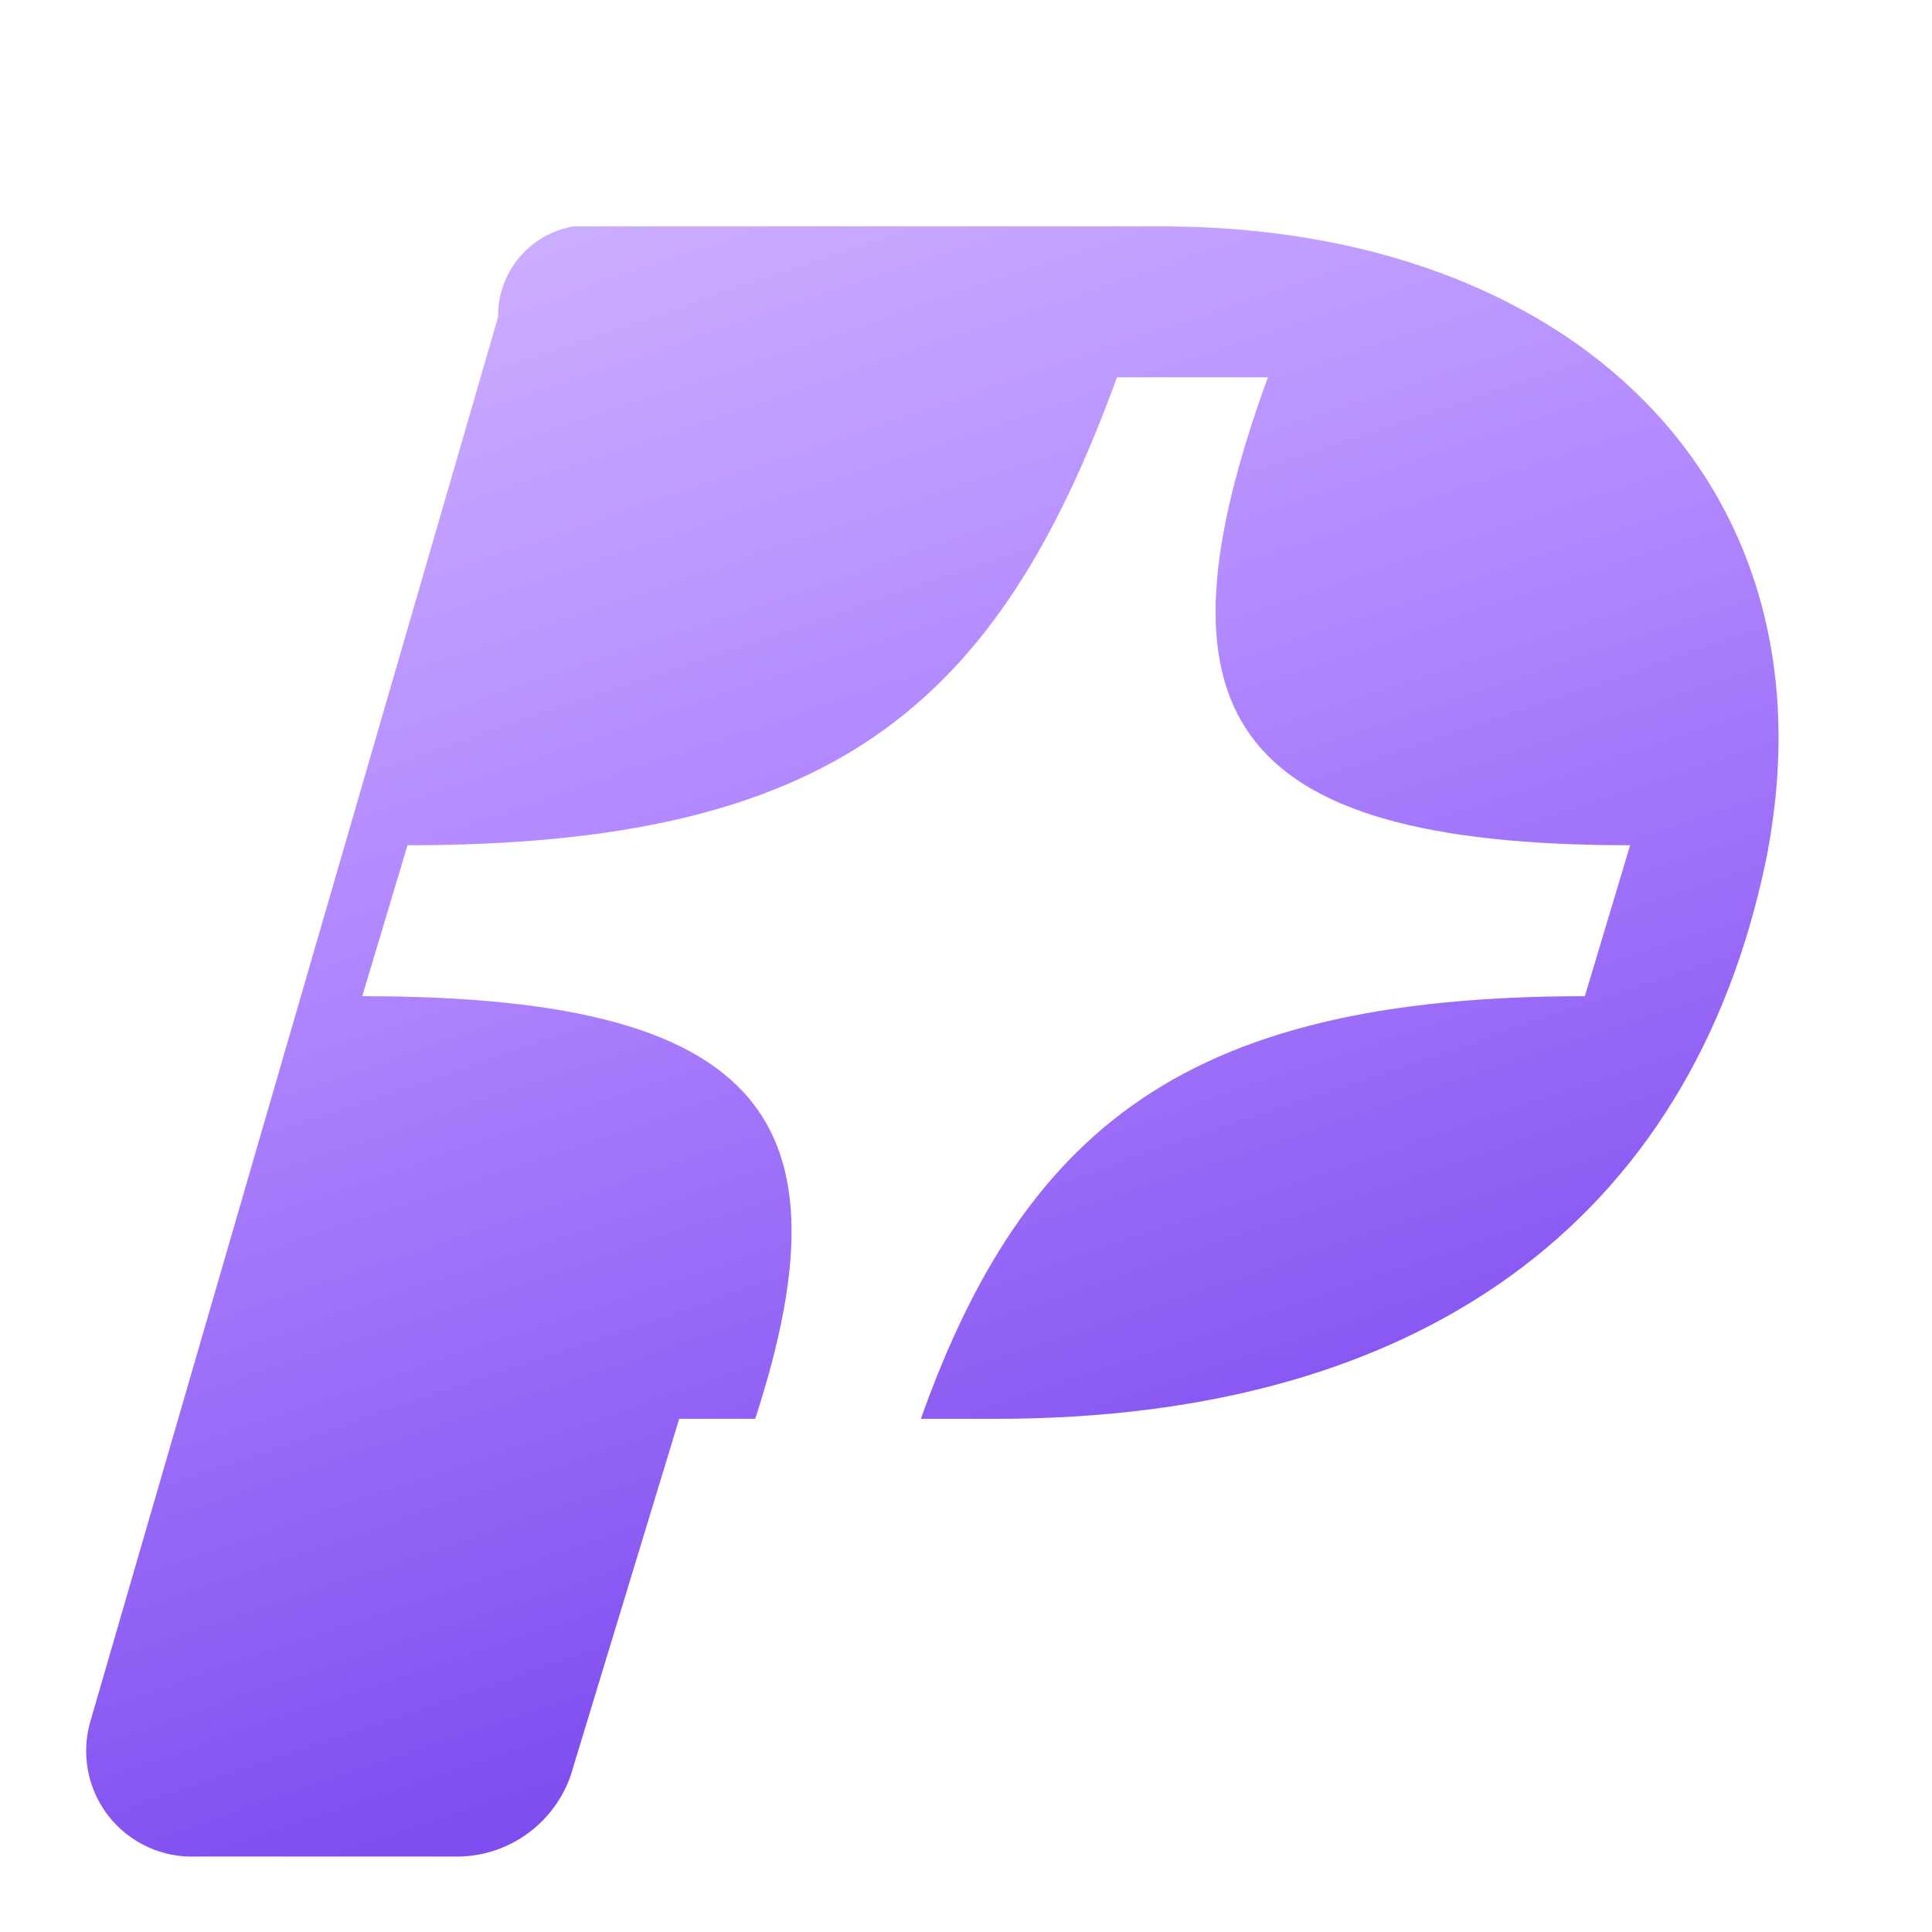
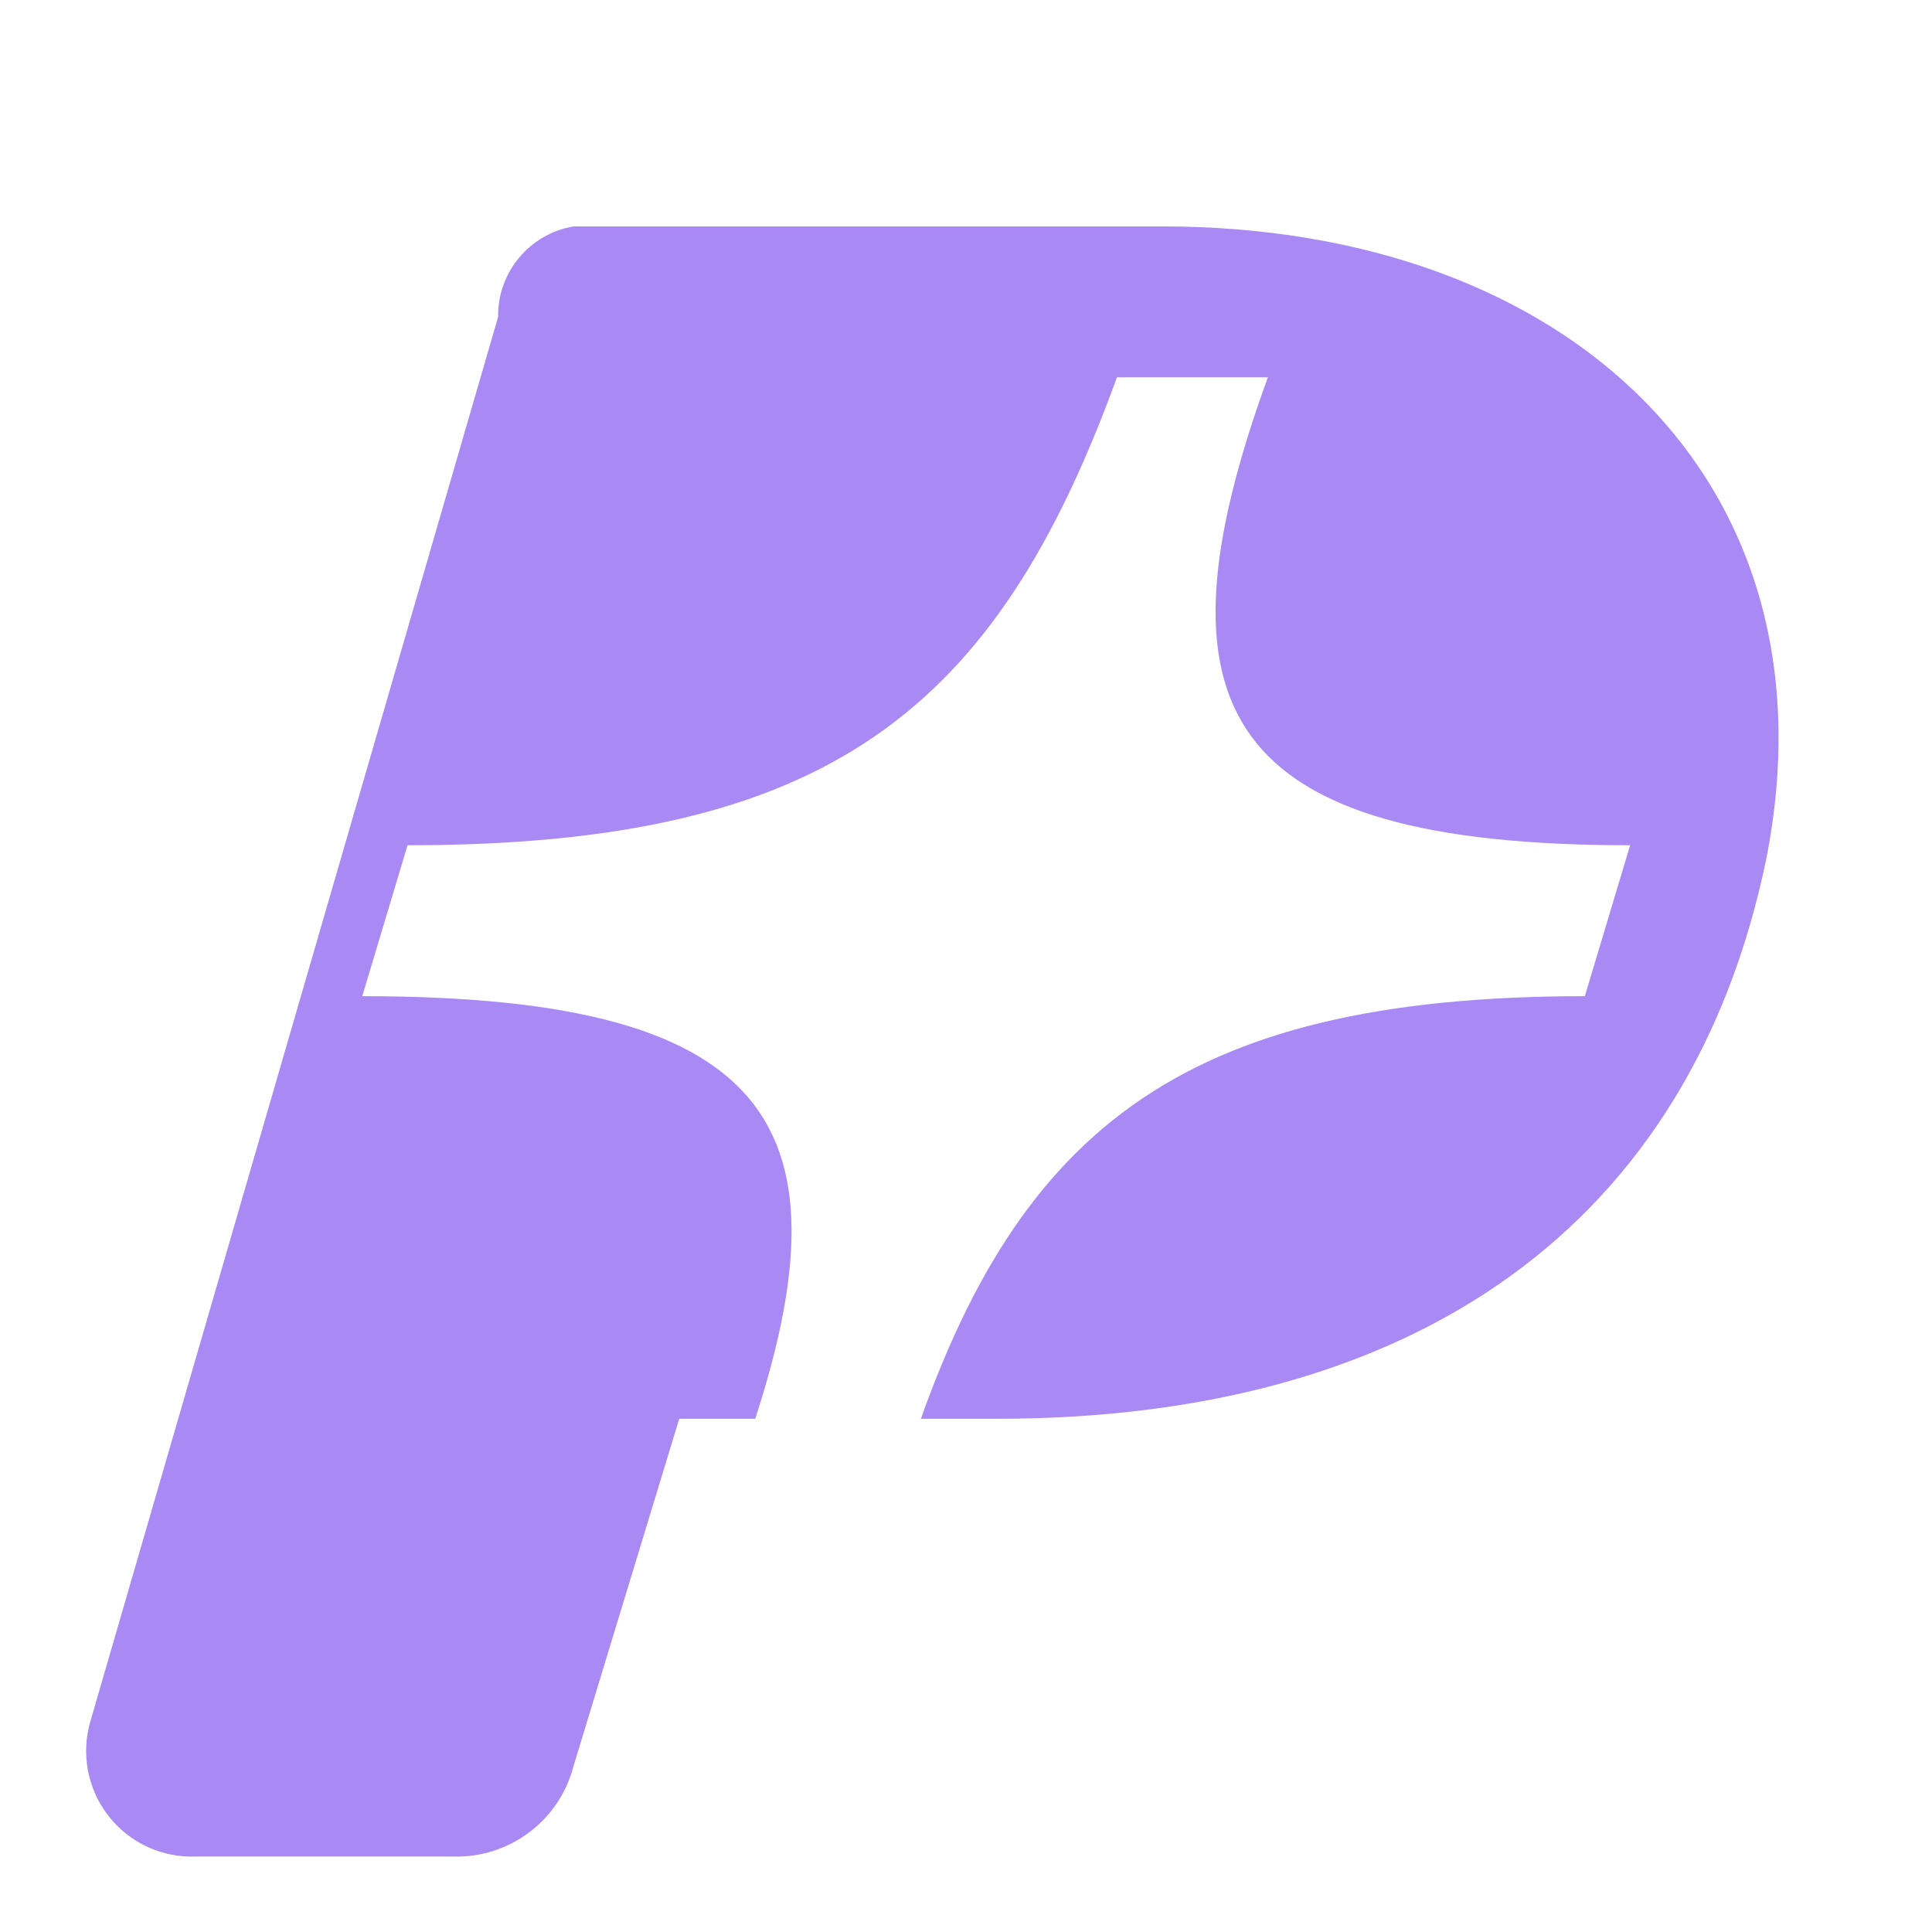
<svg xmlns="http://www.w3.org/2000/svg" viewBox="0 0 128 128" shape-rendering="geometricPrecision">
  <defs>
-     <linearGradient id="p" x1="0" y1="0" x2=".35" y2="1">
-       <stop stop-color="#d2b7ff" />
-       <stop offset=".42" stop-color="#b38aff" />
-       <stop offset="1" stop-color="#7b47ee" />
-     </linearGradient>
    <clipPath id="c">
      <path d="M38 15H77c27 0 45 17 40 42-5 24-23 37-51 37H45l-7 23a8 8 0 0 1-8 6H13a7 7 0 0 1-7-9L33 21a6 6 0 0 1 5-6Z" />
    </clipPath>
  </defs>
-   <path fill="url(#p)" clip-path="url(#c)" fill-rule="evenodd" d="M38 15H77c27 0 45 17 40 42-5 24-23 37-51 37H45l-7 23a8 8 0 0 1-8 6H13a7 7 0 0 1-7-9L33 21a6 6 0 0 1 5-6Z M74 25h10c-8 22-3 31 24 31l-3 10c-27 0-38 9-45 31H49c8-22 3-31-25-31l3-10c28 0 39-9 47-31Z" />
+   <path fill="#a98af5" clip-path="url(#c)" fill-rule="evenodd" d="M38 15H77c27 0 45 17 40 42-5 24-23 37-51 37H45l-7 23a8 8 0 0 1-8 6H13a7 7 0 0 1-7-9L33 21a6 6 0 0 1 5-6Z M74 25h10c-8 22-3 31 24 31l-3 10c-27 0-38 9-45 31H49c8-22 3-31-25-31l3-10c28 0 39-9 47-31Z" />
</svg>
